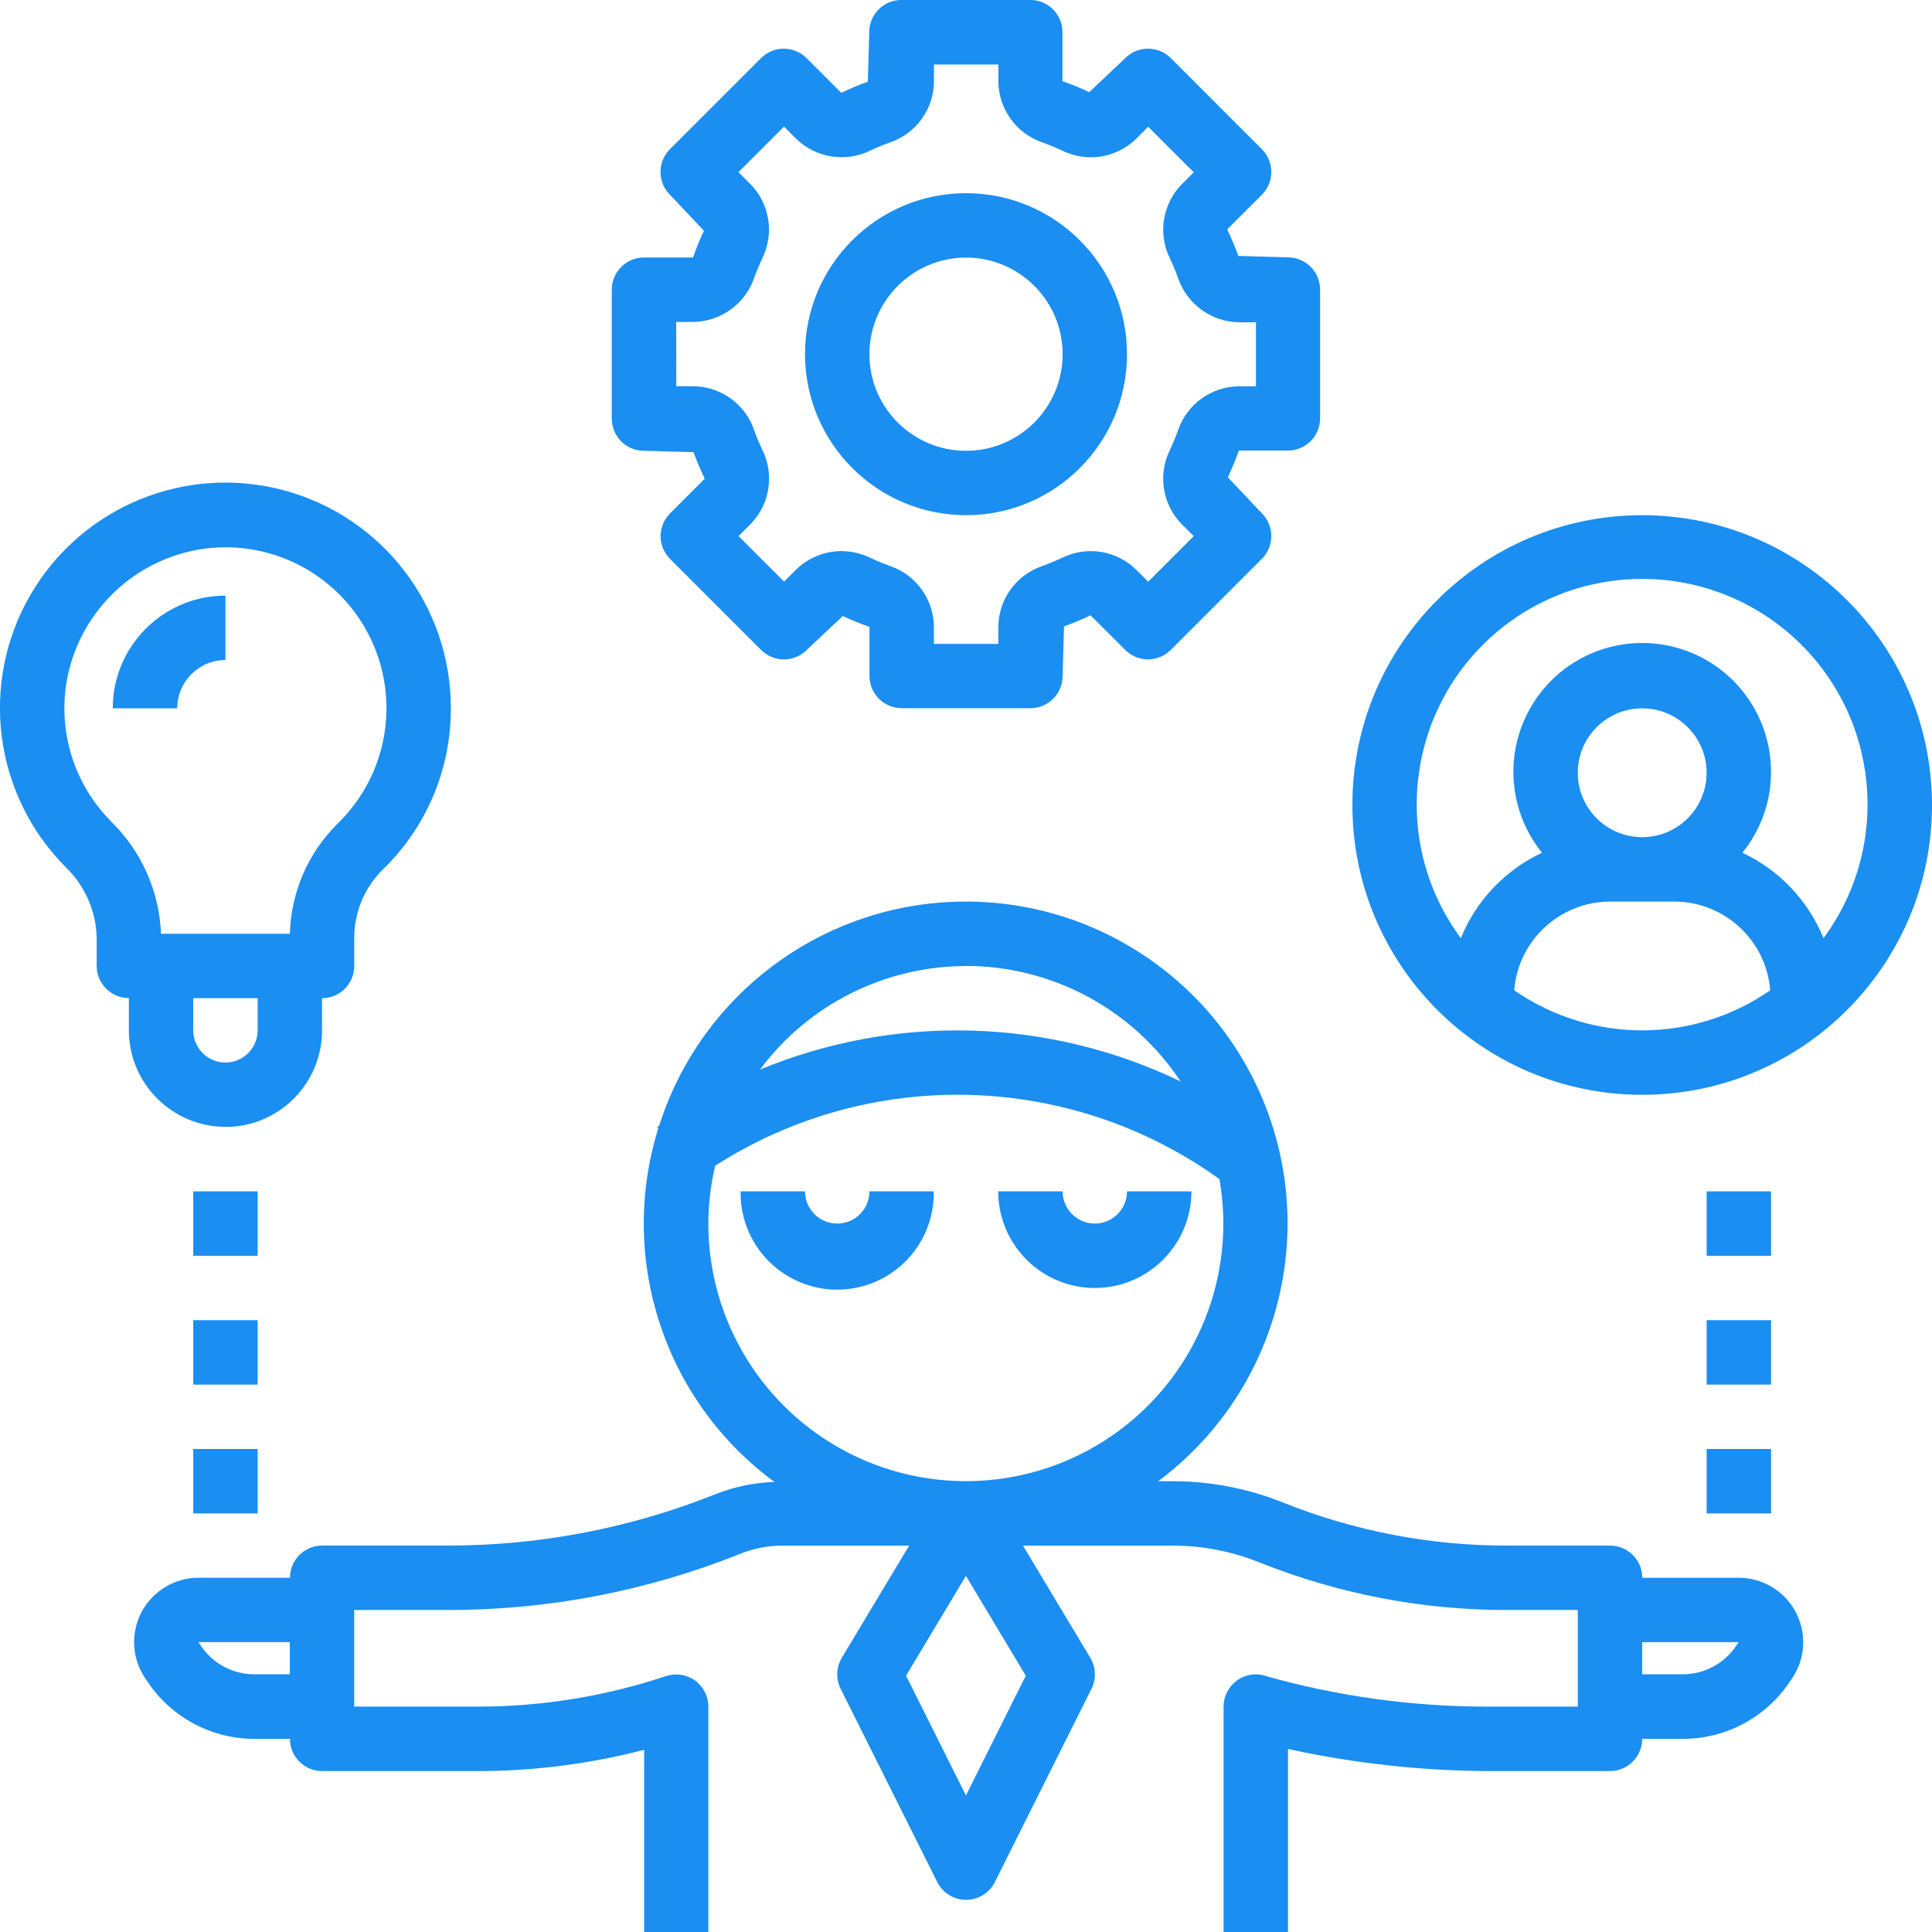
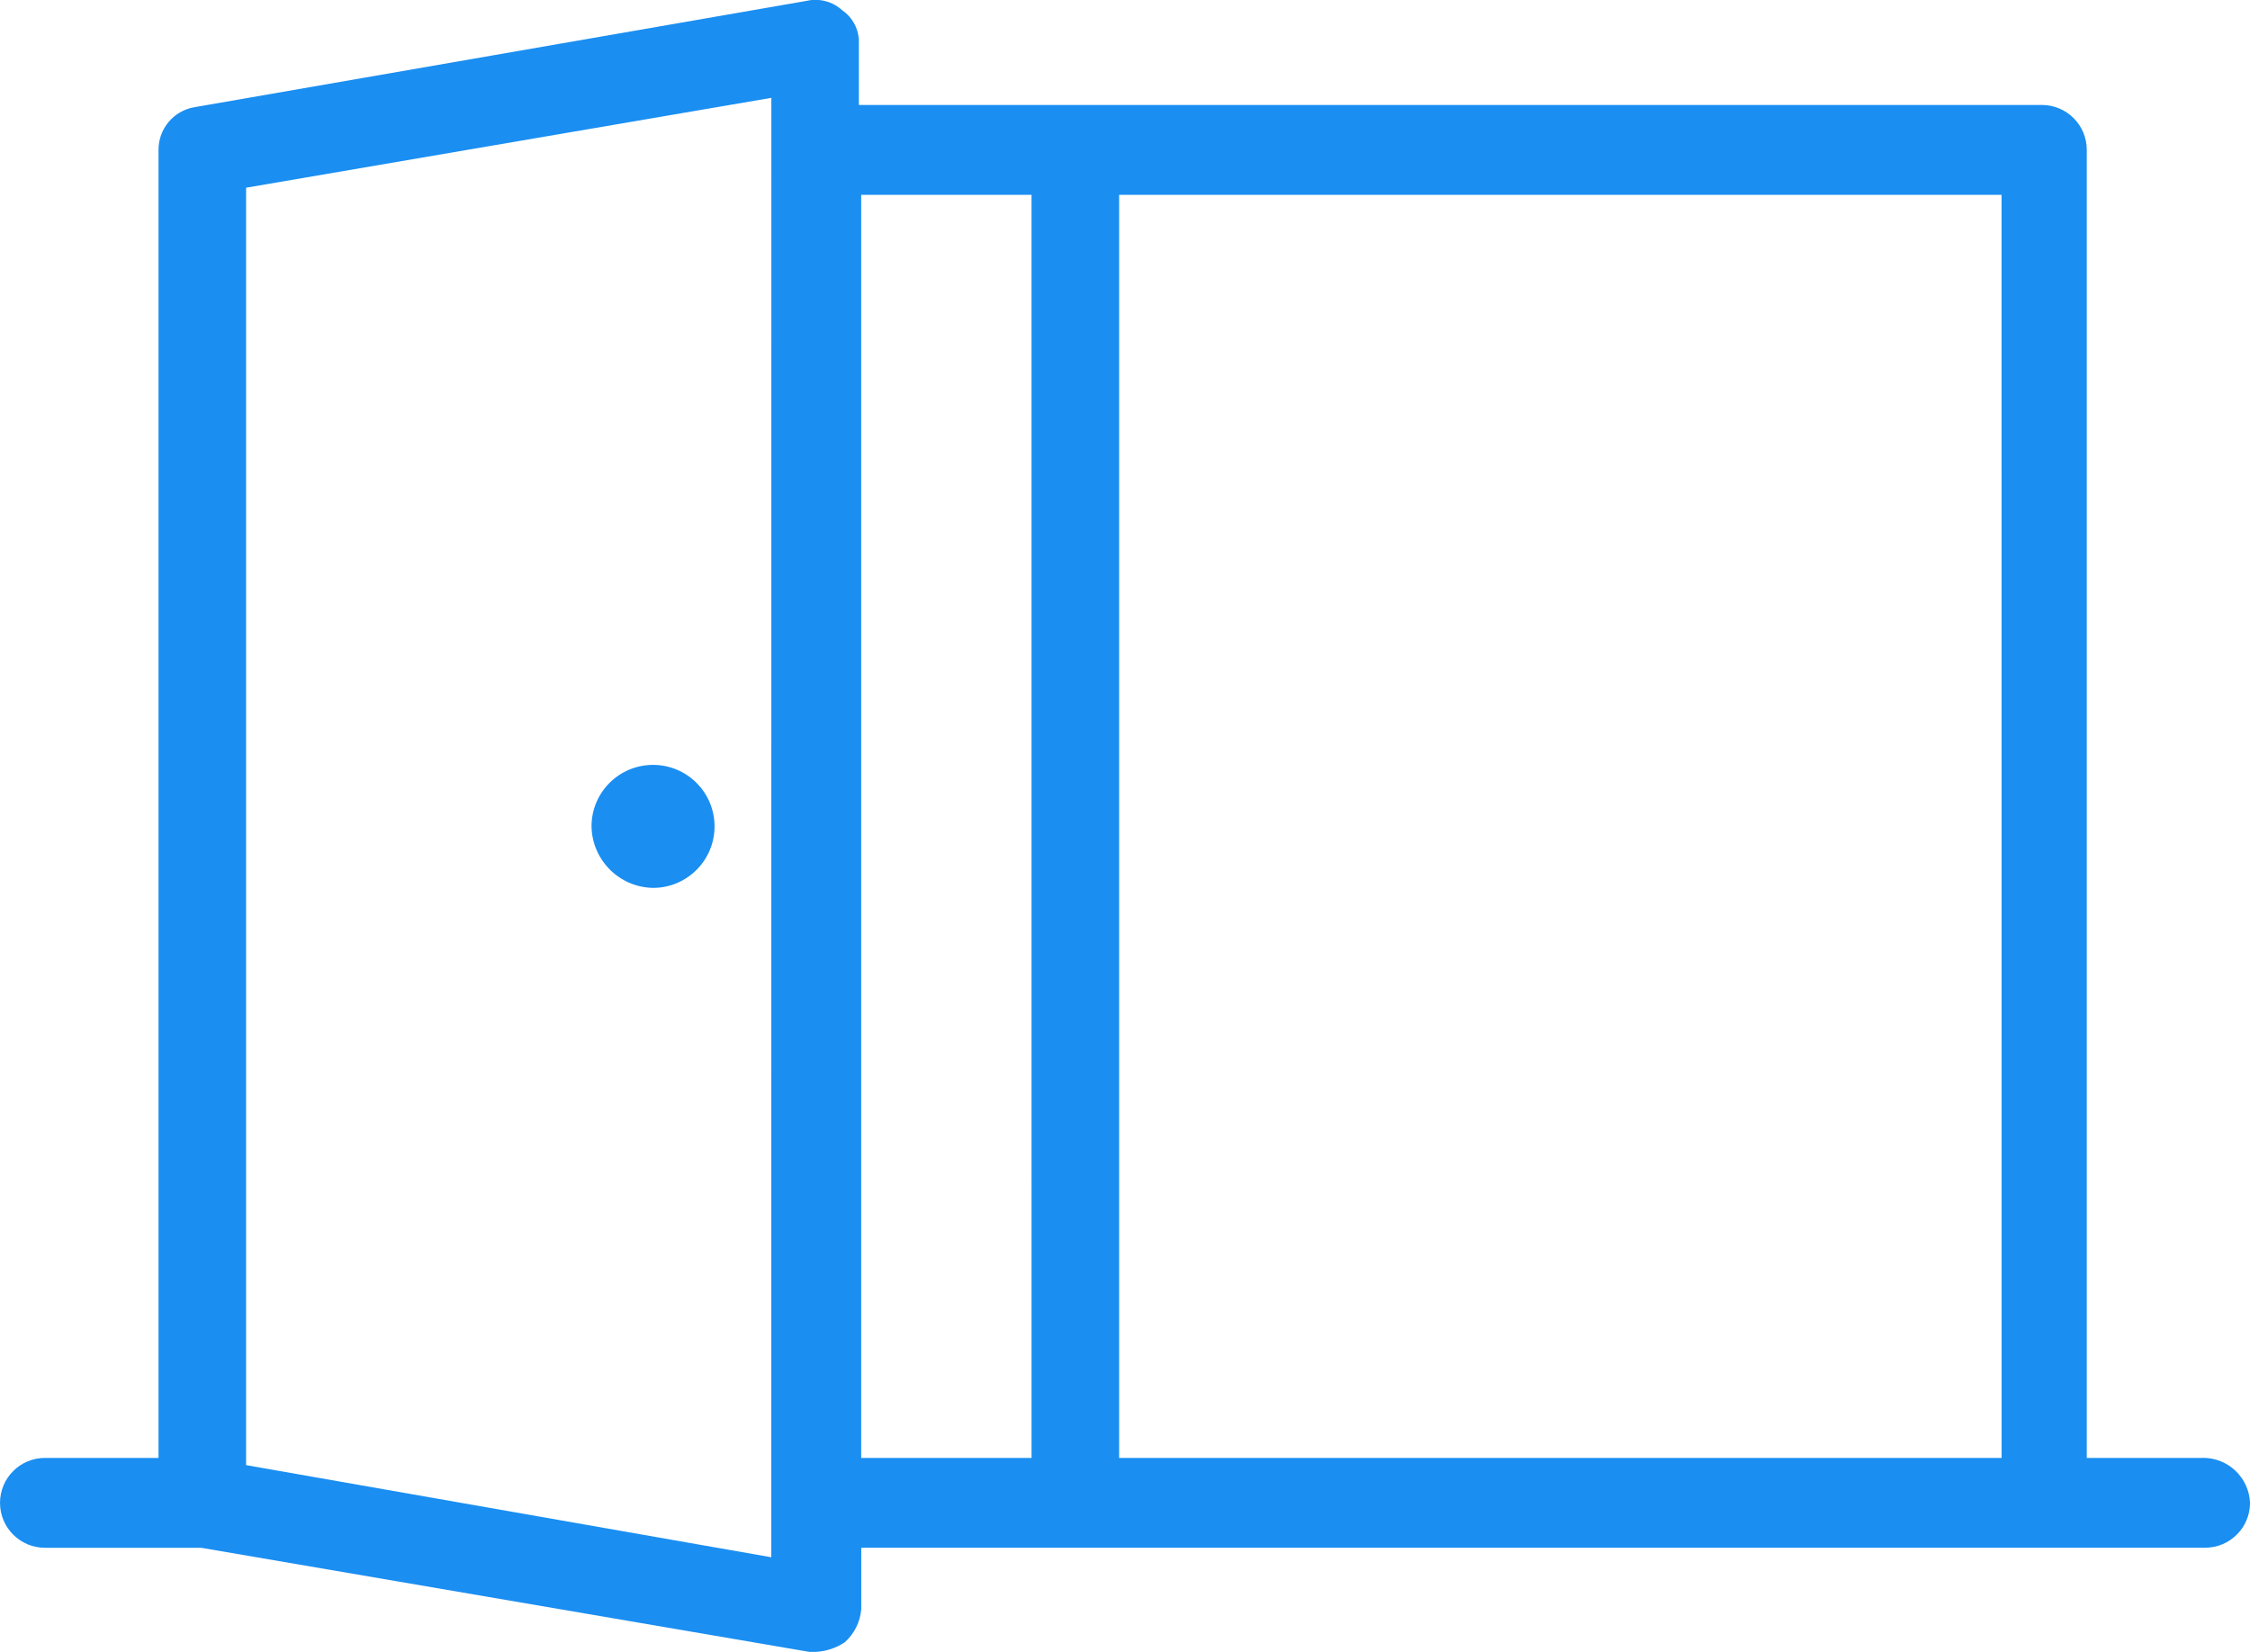
- <svg xmlns="http://www.w3.org/2000/svg" width="65.533" height="65.533" viewBox="0 0 65.533 65.533">
-   <g id="resource" transform="translate(-154.005 -155.295)">
-     <path id="Path_1001" data-name="Path 1001" d="M344.461,210.613A5.461,5.461,0,1,0,339,205.151,5.467,5.467,0,0,0,344.461,210.613Zm0-8.738a3.277,3.277,0,1,1-3.277,3.277A3.281,3.281,0,0,1,344.461,201.875Z" transform="translate(-157.689 -37.843)" fill="#1a8ef1" />
-     <path id="Path_1002" data-name="Path 1002" d="M295.694,170.585l1.68.048c.106.293.225.579.379.9l-1.176,1.176a1.091,1.091,0,0,0,0,1.544l3.09,3.089a1.091,1.091,0,0,0,1.545,0l1.225-1.153a9.446,9.446,0,0,0,.905.37v1.665a1.092,1.092,0,0,0,1.092,1.092H308.8a1.092,1.092,0,0,0,1.092-1.092l.048-1.681a9.513,9.513,0,0,0,.9-.378l1.176,1.175a1.091,1.091,0,0,0,1.545,0l3.09-3.089a1.091,1.091,0,0,0,0-1.544l-1.153-1.222c.131-.28.25-.567.355-.859,0,0,.014-.047.016-.048h1.665a1.092,1.092,0,0,0,1.092-1.092v-4.369a1.092,1.092,0,0,0-1.092-1.092l-1.68-.049c-.106-.293-.225-.579-.379-.9l1.176-1.176a1.091,1.091,0,0,0,0-1.544l-3.089-3.09a1.091,1.091,0,0,0-1.545,0l-1.22,1.154c-.28-.132-.568-.25-.91-.372v-1.663a1.092,1.092,0,0,0-1.092-1.092h-4.369a1.092,1.092,0,0,0-1.092,1.092l-.048,1.68a9.472,9.472,0,0,0-.9.379l-1.178-1.177a1.091,1.091,0,0,0-1.545,0l-3.09,3.089a1.091,1.091,0,0,0,0,1.544l1.153,1.222a9.623,9.623,0,0,0-.37.908h-1.664a1.092,1.092,0,0,0-1.092,1.092v4.369a1.092,1.092,0,0,0,1.092,1.094Zm1.092-4.369h.573a2.224,2.224,0,0,0,2.071-1.493c.082-.228.175-.451.276-.668a2.2,2.2,0,0,0-.409-2.521l-.4-.4,1.545-1.545.405.405a2.208,2.208,0,0,0,2.522.408,7.12,7.12,0,0,1,.667-.276,2.2,2.2,0,0,0,1.493-2.072v-.571h2.185v.571a2.2,2.2,0,0,0,1.493,2.071c.227.082.45.175.669.278a2.2,2.2,0,0,0,2.52-.409l.4-.4,1.545,1.545-.4.4a2.2,2.2,0,0,0-.409,2.521c.1.217.2.44.276.667a2.224,2.224,0,0,0,2.071,1.5h.572V168.4h-.573a2.2,2.2,0,0,0-2.071,1.492c-.082.228-.175.451-.276.668a2.2,2.2,0,0,0,.409,2.521l.4.4-1.545,1.545-.4-.4a2.193,2.193,0,0,0-2.52-.409c-.217.1-.441.194-.669.276a2.2,2.2,0,0,0-1.494,2.07v.573h-2.185v-.573a2.2,2.2,0,0,0-1.493-2.071c-.228-.083-.453-.176-.667-.276a2.2,2.2,0,0,0-2.522.408l-.4.4-1.545-1.545.4-.4a2.2,2.2,0,0,0,.409-2.521c-.1-.217-.2-.44-.276-.667a2.2,2.2,0,0,0-2.071-1.494h-.573Z" transform="translate(-119.844)" fill="#1a8ef1" />
-     <path id="Path_1003" data-name="Path 1003" d="M330.755,429.08H328.57a1.092,1.092,0,1,1-2.184,0H324.2a3.277,3.277,0,1,0,6.553,0Z" transform="translate(-145.074 -233.374)" fill="#1a8ef1" />
-     <path id="Path_1004" data-name="Path 1004" d="M386.677,432.358a3.281,3.281,0,0,0,3.277-3.277h-2.185a1.092,1.092,0,0,1-2.184,0H383.4a3.28,3.28,0,0,0,3.277,3.277Z" transform="translate(-195.536 -233.375)" fill="#1a8ef1" />
-     <path id="Path_1005" data-name="Path 1005" d="M239.252,385.426h-3.275a1.092,1.092,0,0,0-1.092-1.092h-3.5a20.364,20.364,0,0,1-7.6-1.463,10.039,10.039,0,0,0-3.747-.721h-.48a10.914,10.914,0,1,0-16.926-12.06c-.022.016-.046.029-.067.045l.035.049a10.879,10.879,0,0,0,3.941,11.991,5.985,5.985,0,0,0-1.974.405,24.41,24.41,0,0,1-9.1,1.753H191.2a1.092,1.092,0,0,0-1.092,1.092h-3.1a2.184,2.184,0,0,0-1.817,3.4l.081.12a4.362,4.362,0,0,0,3.635,1.945h1.2a1.092,1.092,0,0,0,1.092,1.092h5.284a22.341,22.341,0,0,0,5.638-.722v6.183H204.3v-7.645a1.092,1.092,0,0,0-1.437-1.037,20.169,20.169,0,0,1-6.385,1.035h-4.192v-3.277h3.186a26.587,26.587,0,0,0,9.914-1.909,3.83,3.83,0,0,1,1.43-.275h4.294l-2.284,3.806a1.092,1.092,0,0,0-.04,1.051l3.277,6.553a1.092,1.092,0,0,0,1.955,0l3.277-6.553a1.092,1.092,0,0,0-.04-1.051l-2.284-3.806h5.076a7.856,7.856,0,0,1,2.936.566,22.555,22.555,0,0,0,8.407,1.618h2.4v3.277h-3.1a27.642,27.642,0,0,1-7.478-1.036,1.081,1.081,0,0,0-.984.15,1.1,1.1,0,0,0-.453.888v7.645h2.185v-6.211a32.53,32.53,0,0,0,6.73.75h4.192a1.092,1.092,0,0,0,1.092-1.092h1.377a4.362,4.362,0,0,0,3.634-1.943l.082-.121a2.185,2.185,0,0,0-1.817-3.4ZM188.9,388.7a2.182,2.182,0,0,1-1.817-.972l-.08-.12h3.1V388.7Zm24.136-24.028a8.737,8.737,0,0,1,7.281,3.917,17.475,17.475,0,0,0-14.267-.4,8.719,8.719,0,0,1,6.986-3.513Zm-8.737,8.738a8.653,8.653,0,0,1,.231-1.96,15.231,15.231,0,0,1,17.105.452,8.734,8.734,0,1,1-17.336,1.508Zm8.737,19.4-2.031-4.063,2.031-3.387,2.031,3.387Zm26.132-5.084a2.18,2.18,0,0,1-1.817.973h-1.377V387.61h3.277Z" transform="translate(-26.267 -176.613)" fill="#1a8ef1" />
-     <path id="Path_1006" data-name="Path 1006" d="M546.2,488.28h2.185v2.185H546.2Z" transform="translate(-334.306 -283.836)" fill="#1a8ef1" />
-     <path id="Path_1007" data-name="Path 1007" d="M546.2,458.68h2.185v2.185H546.2Z" transform="translate(-334.306 -258.605)" fill="#1a8ef1" />
-     <path id="Path_1008" data-name="Path 1008" d="M546.2,429.08h2.185v2.185H546.2Z" transform="translate(-334.306 -233.374)" fill="#1a8ef1" />
-     <path id="Path_1009" data-name="Path 1009" d="M198.41,488.28h2.185v2.185H198.41Z" transform="translate(-37.85 -283.836)" fill="#1a8ef1" />
-     <path id="Path_1010" data-name="Path 1010" d="M198.41,458.68h2.185v2.185H198.41Z" transform="translate(-37.85 -258.605)" fill="#1a8ef1" />
-     <path id="Path_1011" data-name="Path 1011" d="M198.41,429.08h2.185v2.185H198.41Z" transform="translate(-37.85 -233.374)" fill="#1a8ef1" />
-     <path id="Path_1012" data-name="Path 1012" d="M474.622,273.69a9.83,9.83,0,1,0,9.83,9.83A9.841,9.841,0,0,0,474.622,273.69Zm-4.342,16.115a3.271,3.271,0,0,1,3.25-3.009h2.185a3.271,3.271,0,0,1,3.25,3.009,7.613,7.613,0,0,1-8.684,0Zm4.342-5.193a2.185,2.185,0,1,1,2.185-2.185A2.187,2.187,0,0,1,474.622,284.612Zm6.151,3.428a5.478,5.478,0,0,0-2.754-2.9,4.328,4.328,0,0,0,.972-2.713,4.369,4.369,0,1,0-7.767,2.713,5.475,5.475,0,0,0-2.754,2.9,7.646,7.646,0,1,1,12.3,0Z" transform="translate(-264.914 -100.92)" fill="#1a8ef1" />
-     <path id="Path_1013" data-name="Path 1013" d="M161.652,288.136a3.281,3.281,0,0,0,3.277-3.277v-1.092a1.092,1.092,0,0,0,1.092-1.092v-.958a3.253,3.253,0,0,1,.97-2.316,7.574,7.574,0,0,0,2.307-5.465,7.647,7.647,0,1,0-13.069,5.382,3.427,3.427,0,0,1,1.055,2.4v.952a1.092,1.092,0,0,0,1.092,1.092v1.092a3.281,3.281,0,0,0,3.277,3.277Zm-3.873-10.358a5.442,5.442,0,0,1-1.518-4.725,5.5,5.5,0,0,1,4.726-4.539,5.457,5.457,0,0,1,4.479,9.323,5.445,5.445,0,0,0-1.628,3.745h-4.372a5.617,5.617,0,0,0-1.687-3.8Zm4.965,5.988v1.092a1.092,1.092,0,0,1-2.184,0v-1.092Z" transform="translate(0 -94.614)" fill="#1a8ef1" />
-     <path id="Path_1014" data-name="Path 1014" d="M183.735,294.364v-2.185A3.827,3.827,0,0,0,179.912,296H182.1a1.64,1.64,0,0,1,1.638-1.638Z" transform="translate(-22.083 -116.68)" fill="#1a8ef1" />
+ <svg xmlns="http://www.w3.org/2000/svg" width="70.811" height="52" viewBox="0 0 70.811 52">
+   <g id="roommanagement" transform="translate(-151.047 -210.554)">
+     <path id="Path_1015" data-name="Path 1015" d="M220.37,256.448h-3.649V215.272a1.414,1.414,0,0,0-1.414-1.414h-37.23v-1.936a1.206,1.206,0,0,0-.521-1.042,1.247,1.247,0,0,0-1.117-.3l-19.286,3.351a1.355,1.355,0,0,0-1.117,1.34v41.177h-3.574a1.414,1.414,0,0,0,0,2.829h4.915l19.136,3.276h.224a1.822,1.822,0,0,0,.894-.3,1.564,1.564,0,0,0,.521-1.042v-1.936h42.293a1.414,1.414,0,0,0,1.414-1.414,1.478,1.478,0,0,0-1.489-1.415Zm-45.049,3.127-16.529-2.9V216.463l16.531-2.829Zm8.191-3.127H178.15V216.687h5.361Zm30.529,0H186.268V216.687H214.04Z" fill="#1a8ef1" />
+     <path id="Path_1016" data-name="Path 1016" d="M271.384,367.568a1.936,1.936,0,1,0-1.936-1.936A1.971,1.971,0,0,0,271.384,367.568Z" transform="translate(-99.785 -129.064)" fill="#1a8ef1" />
  </g>
</svg>
